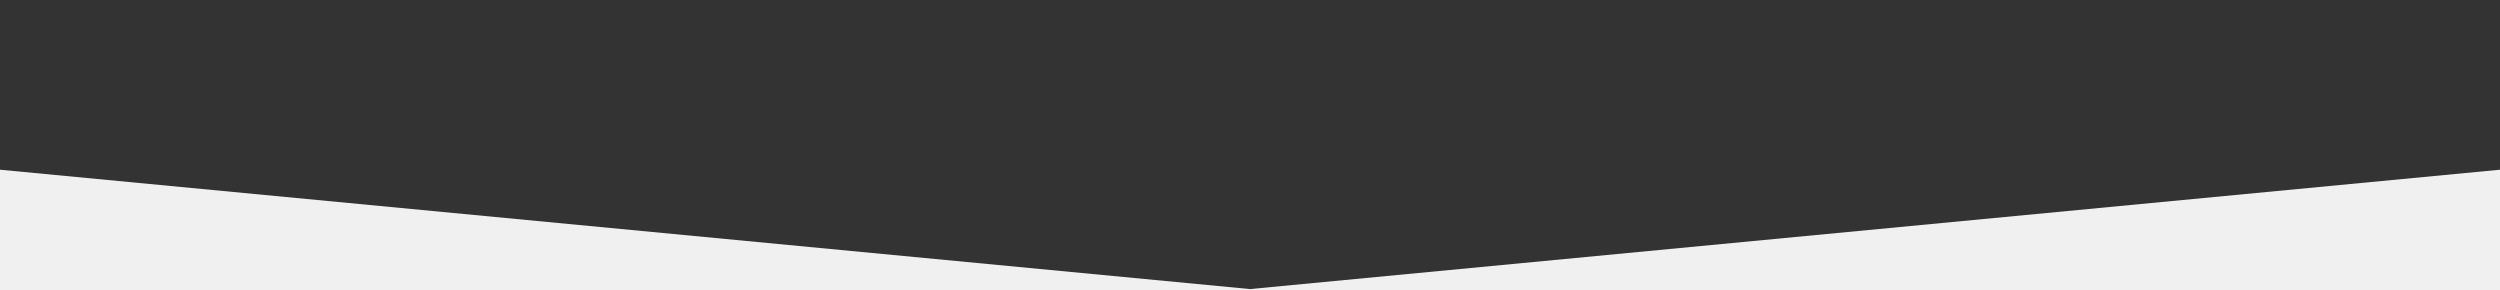
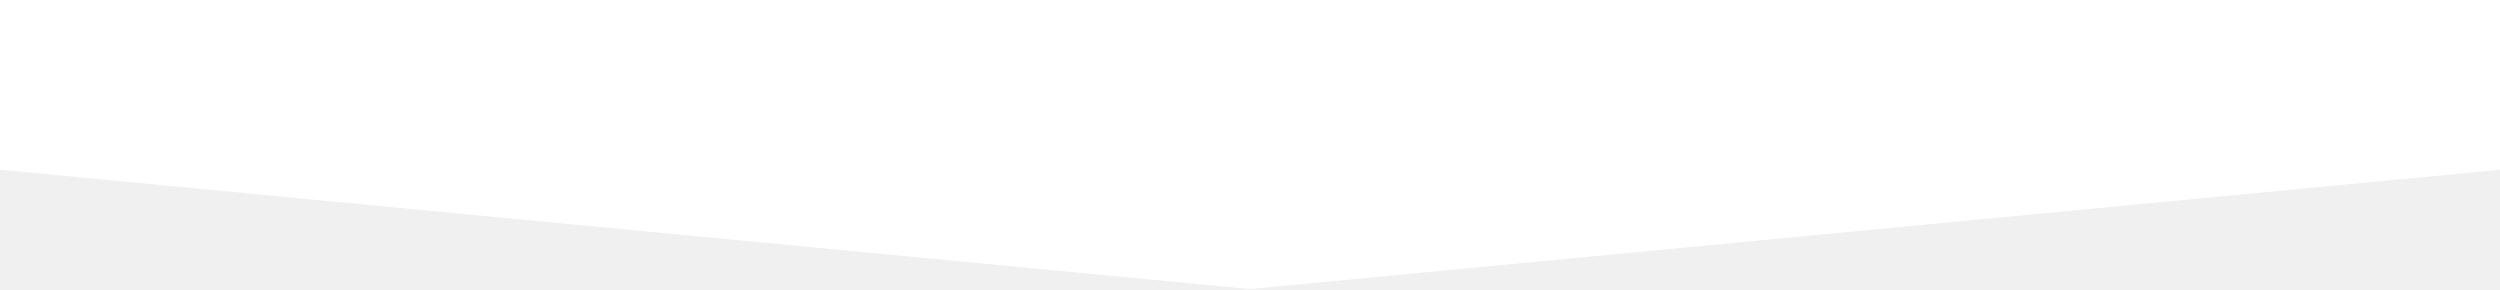
<svg xmlns="http://www.w3.org/2000/svg" version="1.1" id="Layer_1" x="0px" y="0px" width="320px" height="37px" viewBox="0 12.452 320 37" enable-background="new 0 12.452 320 37" xml:space="preserve">
-   <polygon fill="#333333" points="320,12.452 0,12.452 0,34.175 160,49.452 320,34.175 " />
+   <polygon fill="#ffffff" points="320,12.452 0,12.452 0,34.175 160,49.452 320,34.175 " />
</svg>
